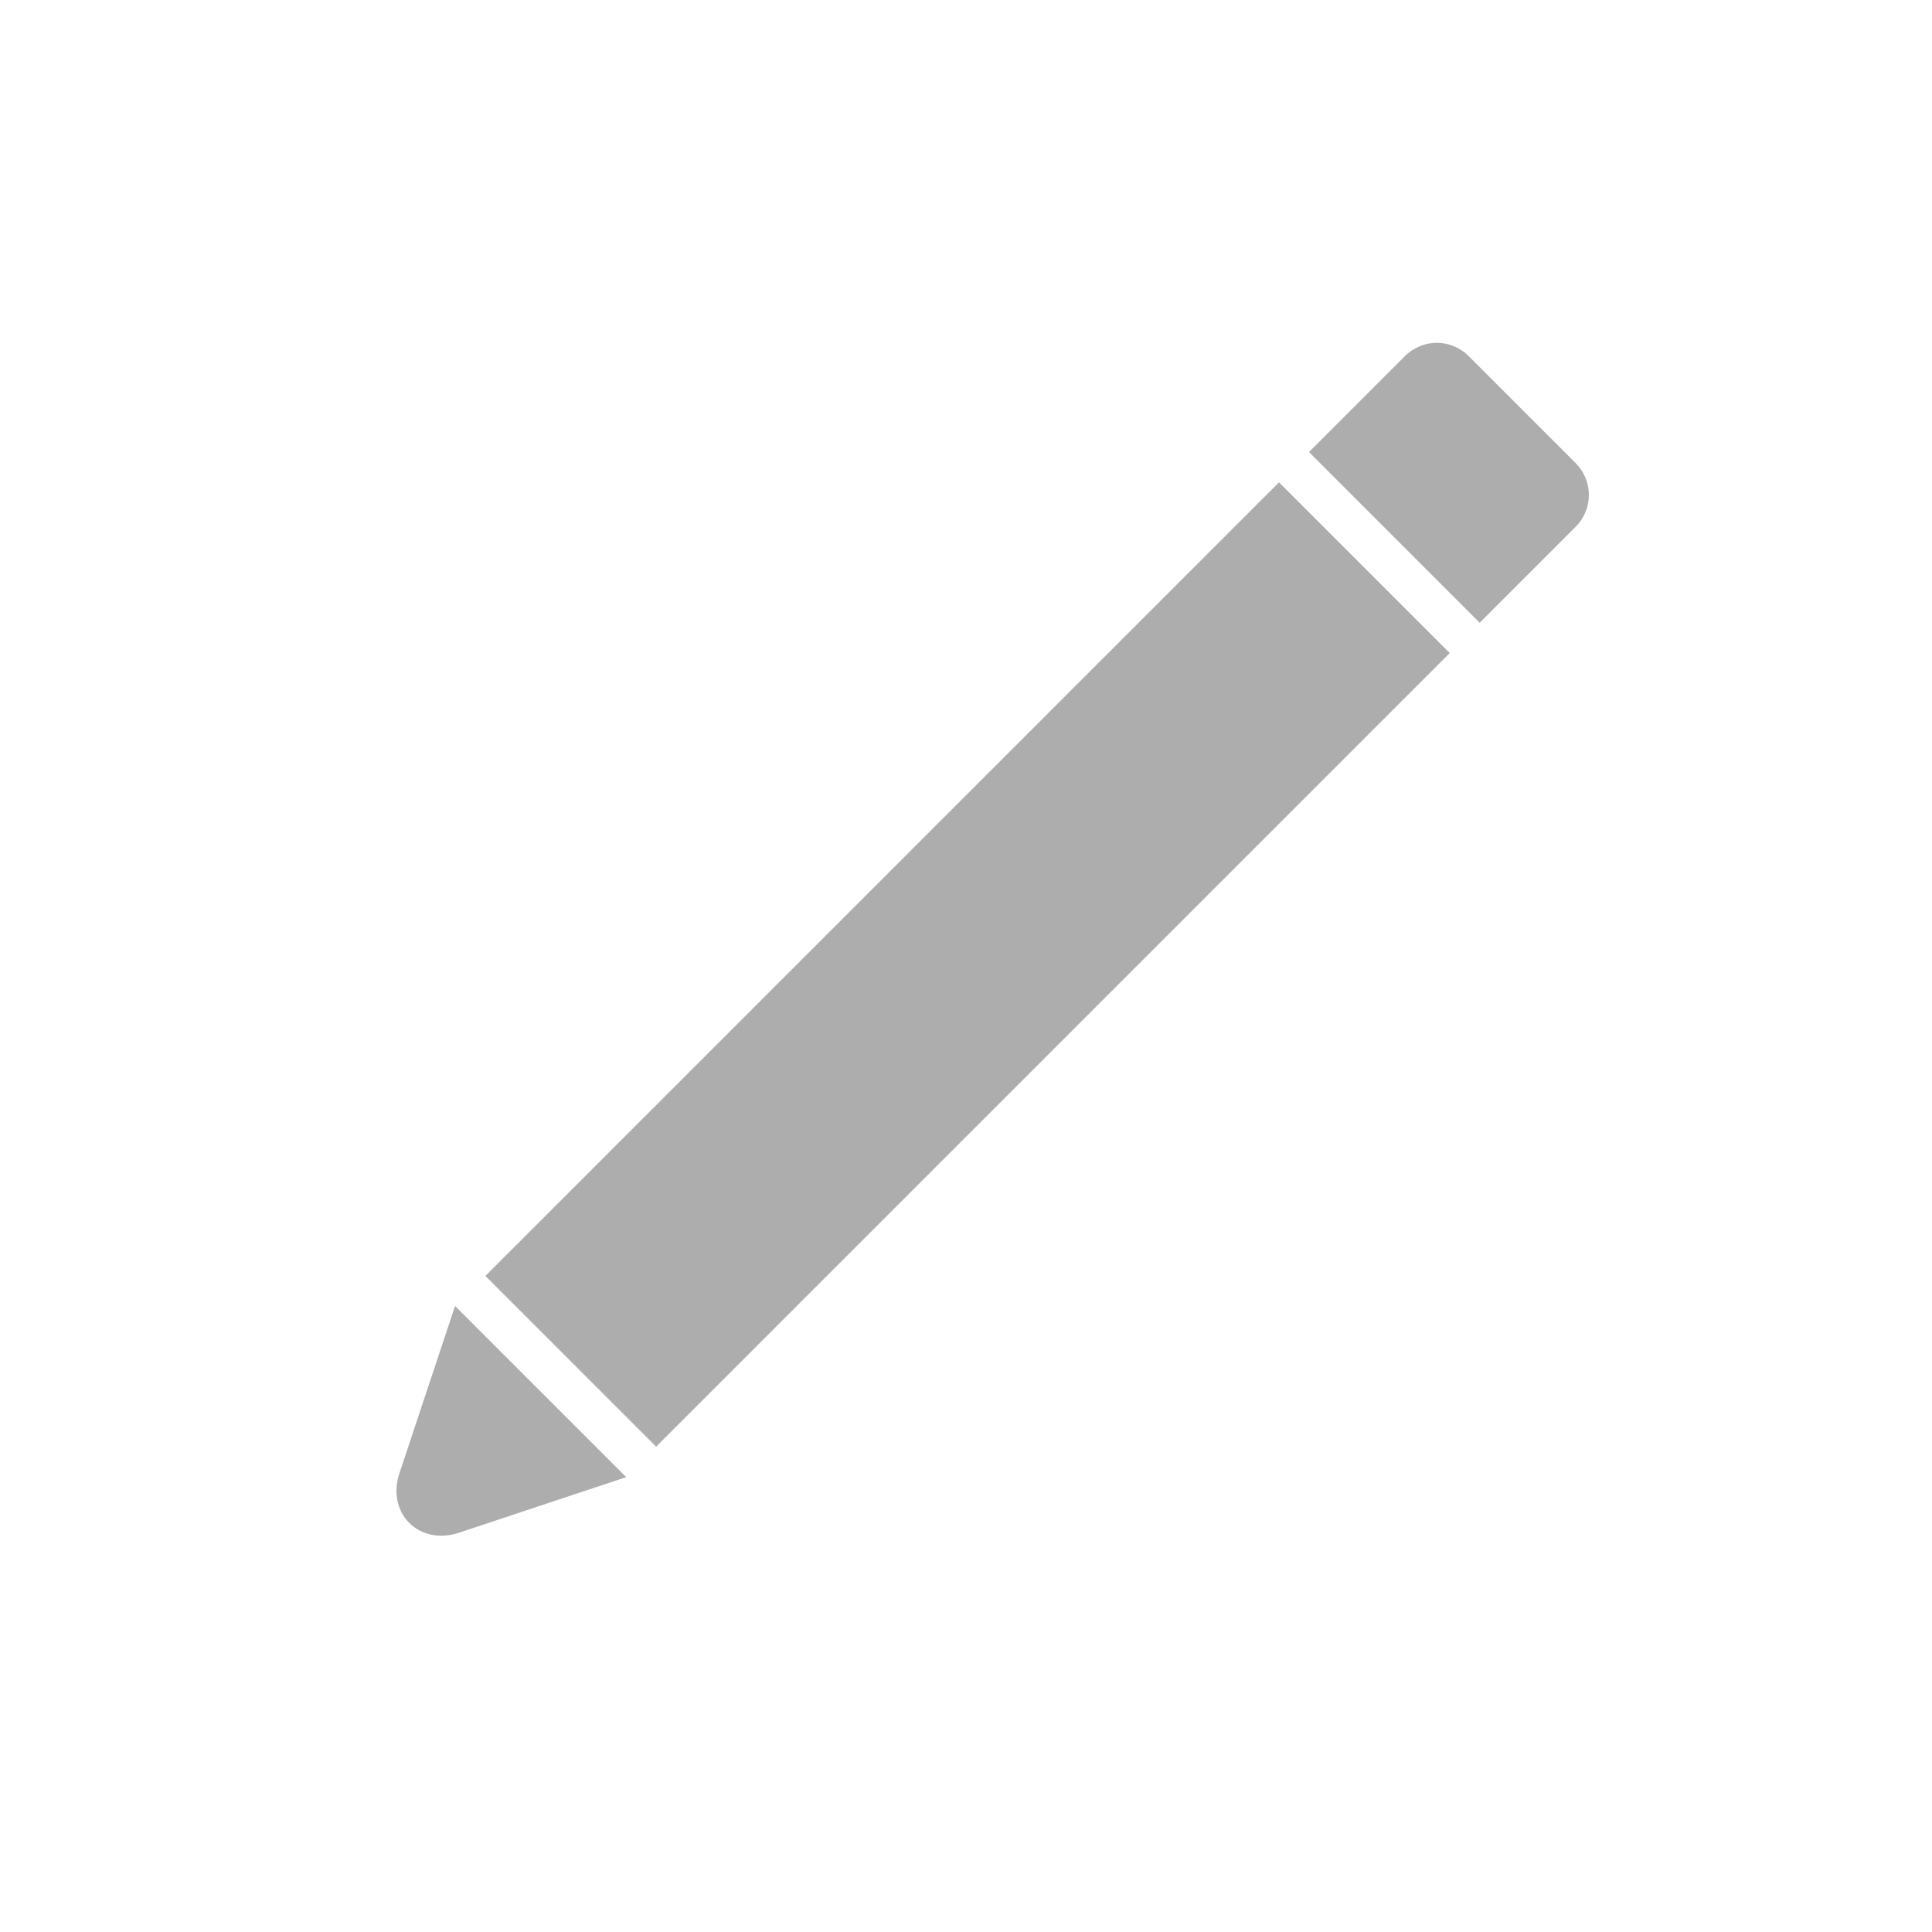
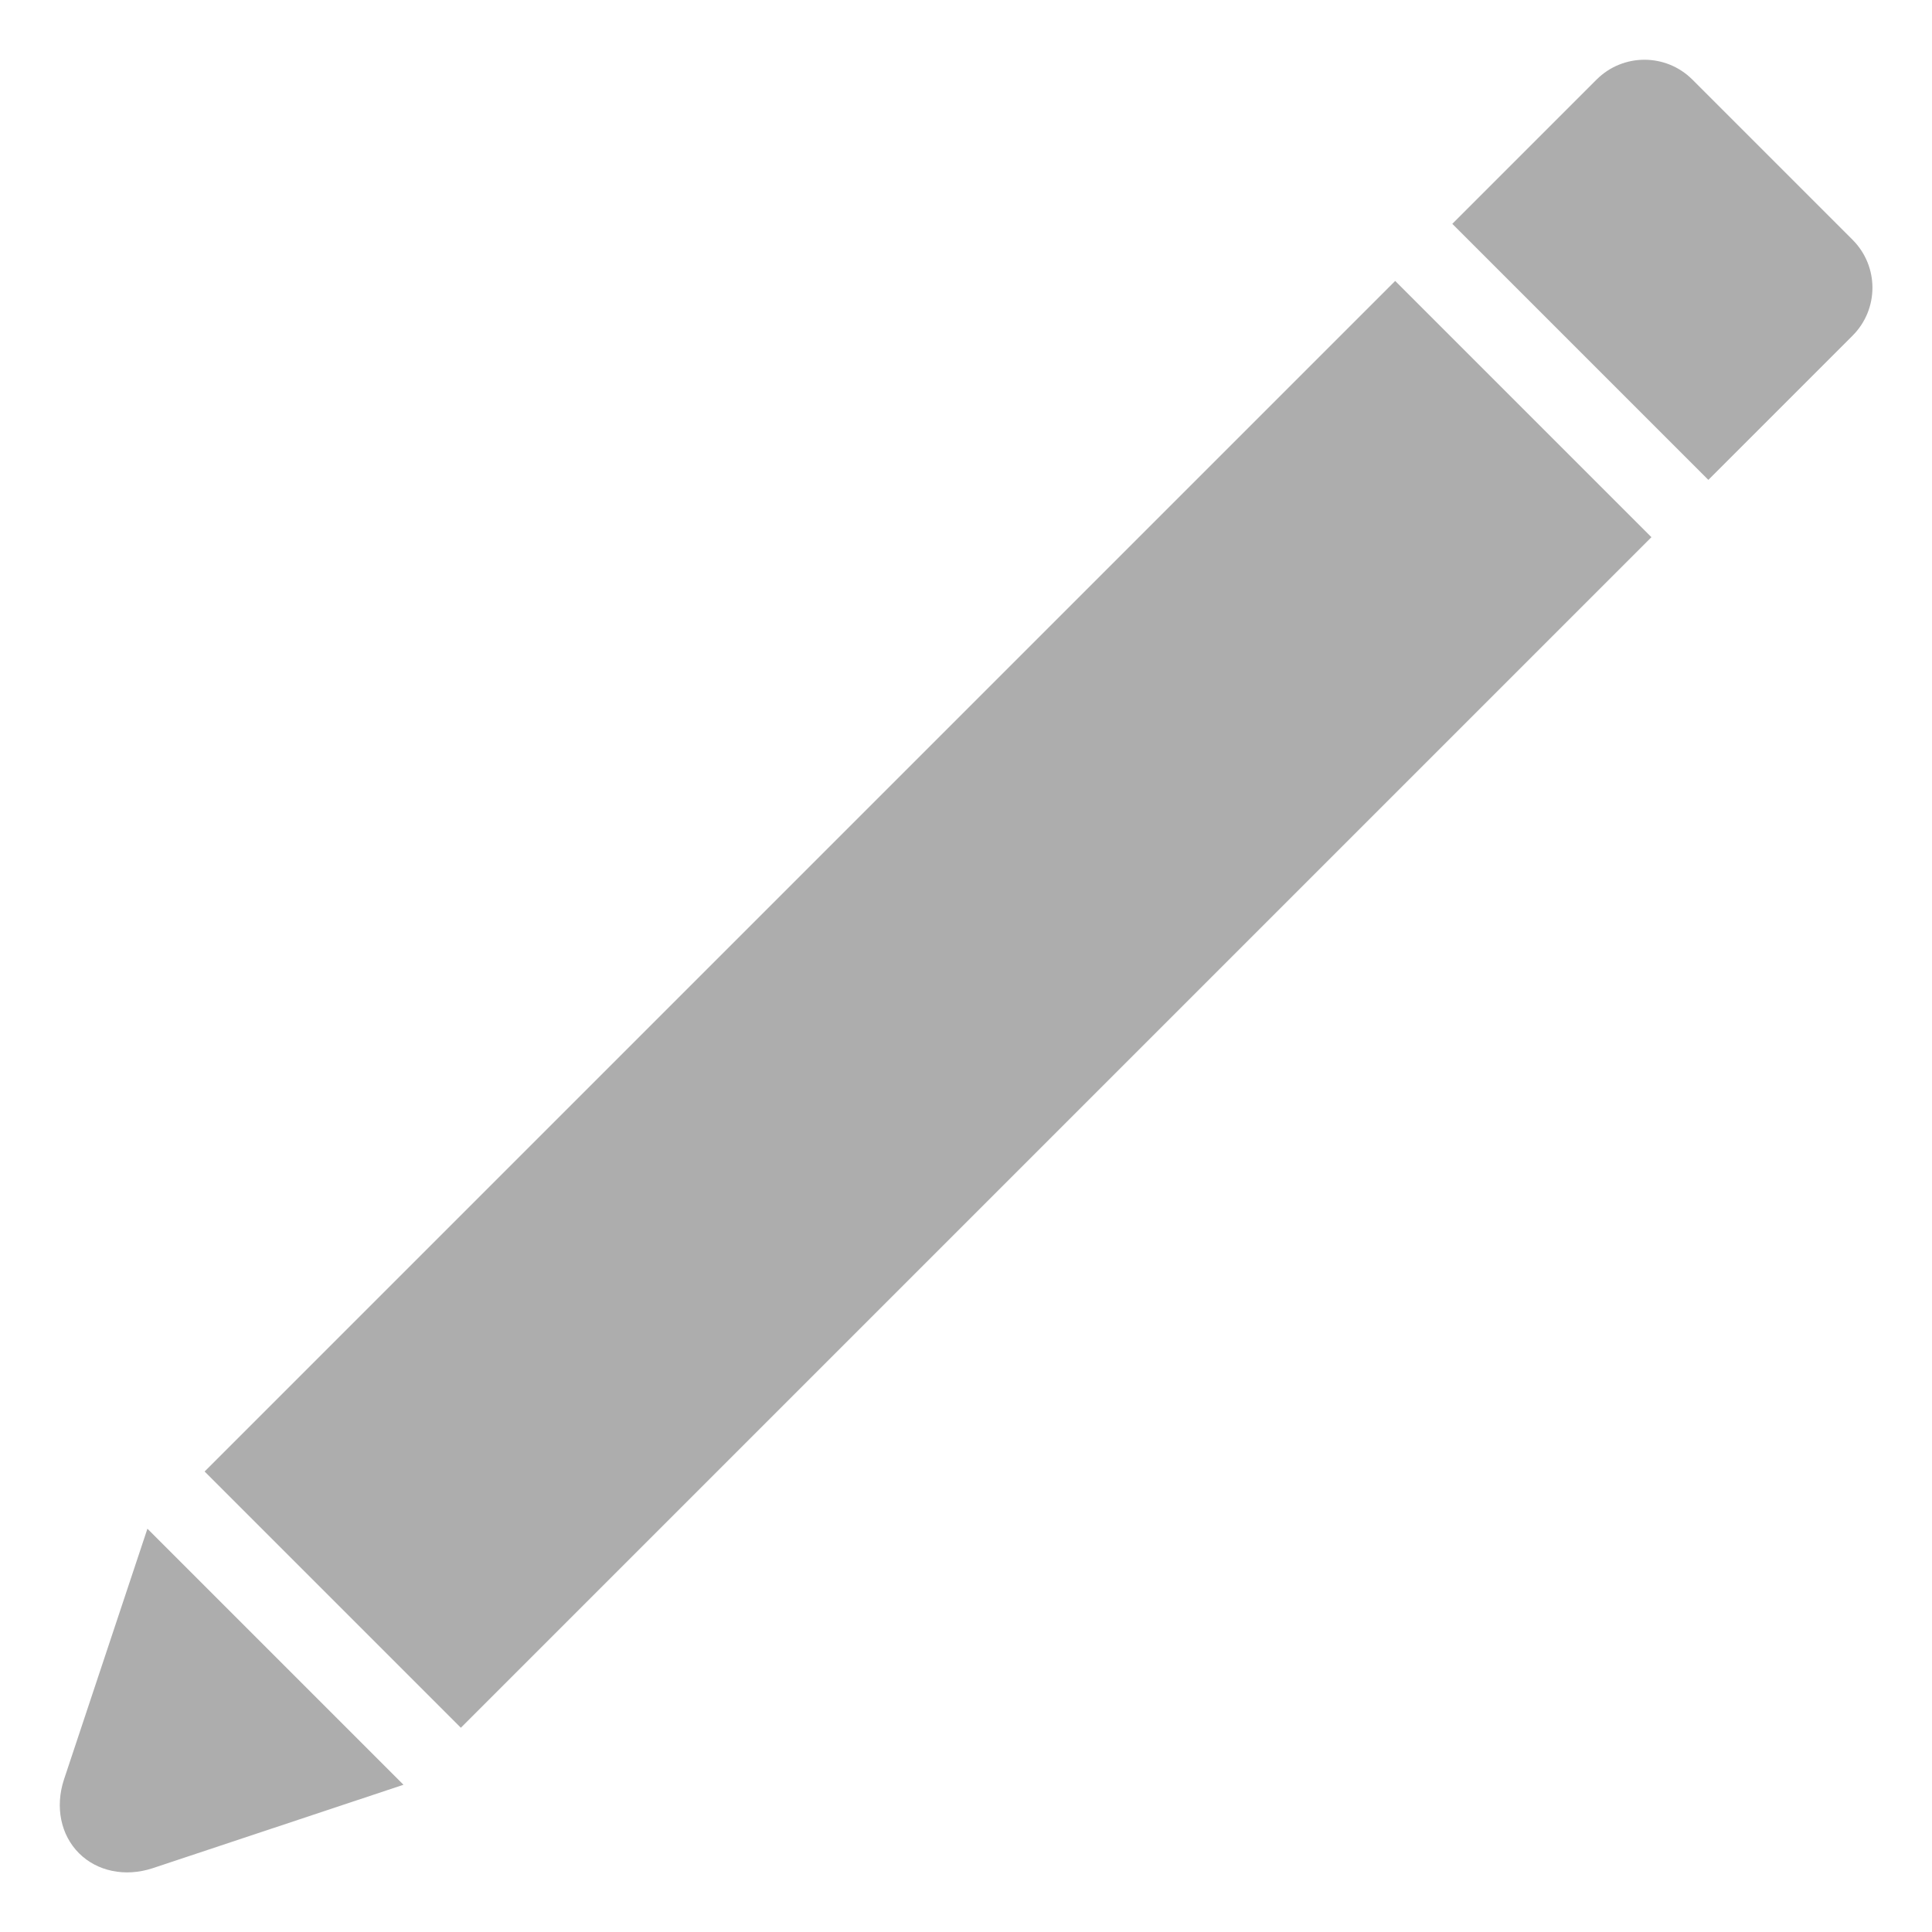
<svg xmlns="http://www.w3.org/2000/svg" width="16" height="16" viewBox="0 0 4.233 4.233" version="1.1" id="svg832">
  <defs id="defs826" />
  <g id="layer1" transform="translate(0,-292.7666)">
-     <rect style="opacity:1;fill:#adadad;fill-opacity:1;fill-rule:nonzero;stroke:none;stroke-width:0.265;stroke-linecap:square;stroke-linejoin:round;stroke-miterlimit:4;stroke-dasharray:none;stroke-dashoffset:16;stroke-opacity:1;paint-order:normal" id="rect812" width="2.459" height="0.529" x="-208.242" y="209.746" ry="0" transform="rotate(-45)" />
-     <path style="opacity:1;fill:#adadad;fill-opacity:1;fill-rule:nonzero;stroke:none;stroke-width:0.265;stroke-linecap:square;stroke-linejoin:round;stroke-miterlimit:4;stroke-dasharray:none;stroke-dashoffset:16;stroke-opacity:1;paint-order:normal" d="m 2.868,293.757 0.374,0.374 0.21,-0.21 c 0.039,-0.039 0.039,-0.101 1.34e-5,-0.14 l -0.234,-0.234 c -0.039,-0.039 -0.101,-0.039 -0.14,2e-5 z" id="rect814" />
-     <path style="color:#000000;font-style:normal;font-variant:normal;font-weight:normal;font-stretch:normal;font-size:medium;line-height:normal;font-family:sans-serif;font-variant-ligatures:normal;font-variant-position:normal;font-variant-caps:normal;font-variant-numeric:normal;font-variant-alternates:normal;font-feature-settings:normal;text-indent:0;text-align:start;text-decoration:none;text-decoration-line:none;text-decoration-style:solid;text-decoration-color:#000000;letter-spacing:normal;word-spacing:normal;text-transform:none;writing-mode:lr-tb;direction:ltr;text-orientation:mixed;dominant-baseline:auto;baseline-shift:baseline;text-anchor:start;white-space:normal;shape-padding:0;clip-rule:nonzero;display:inline;overflow:visible;visibility:visible;opacity:1;isolation:auto;mix-blend-mode:normal;color-interpolation:sRGB;color-interpolation-filters:linearRGB;solid-color:#000000;solid-opacity:1;vector-effect:none;fill:#adadad;fill-opacity:1;fill-rule:nonzero;stroke:none;stroke-width:0.265;stroke-linecap:square;stroke-linejoin:round;stroke-miterlimit:4;stroke-dasharray:none;stroke-dashoffset:16;stroke-opacity:1;paint-order:normal;color-rendering:auto;image-rendering:auto;shape-rendering:auto;text-rendering:auto;enable-background:accumulate" d="m 0.997,295.628 -0.122,0.367 a 0.106,0.122 45 0 0 0.13,0.13 l 0.367,-0.122 z" id="path830" />
+     <rect style="opacity:1;fill:#adadad;fill-opacity:1;fill-rule:nonzero;stroke:none;stroke-width:0.397;stroke-linecap:square;stroke-linejoin:round;stroke-miterlimit:4;stroke-dasharray:none;stroke-dashoffset:16;stroke-opacity:1;paint-order:normal" id="rect812" width="3.689" height="0.794" x="-208.98" y="209.614" ry="0" transform="rotate(-45)" />
+     <path style="opacity:1;fill:#adadad;fill-opacity:1;fill-rule:nonzero;stroke:none;stroke-width:0.397;stroke-linecap:square;stroke-linejoin:round;stroke-miterlimit:4;stroke-dasharray:none;stroke-dashoffset:16;stroke-opacity:1;paint-order:normal" d="m 3.182,293.257 0.561,0.561 0.316,-0.316 c 0.058,-0.058 0.058,-0.152 2.2e-5,-0.21 L 3.708,292.941 c -0.058,-0.058 -0.152,-0.058 -0.21,3e-5 z" id="rect814" />
+     <path style="color:#000000;font-style:normal;font-variant:normal;font-weight:normal;font-stretch:normal;font-size:medium;line-height:normal;font-family:sans-serif;font-variant-ligatures:normal;font-variant-position:normal;font-variant-caps:normal;font-variant-numeric:normal;font-variant-alternates:normal;font-feature-settings:normal;text-indent:0;text-align:start;text-decoration:none;text-decoration-line:none;text-decoration-style:solid;text-decoration-color:#000000;letter-spacing:normal;word-spacing:normal;text-transform:none;writing-mode:lr-tb;direction:ltr;text-orientation:mixed;dominant-baseline:auto;baseline-shift:baseline;text-anchor:start;white-space:normal;shape-padding:0;clip-rule:nonzero;display:inline;overflow:visible;visibility:visible;opacity:1;isolation:auto;mix-blend-mode:normal;color-interpolation:sRGB;color-interpolation-filters:linearRGB;solid-color:#000000;solid-opacity:1;vector-effect:none;fill:#adadad;fill-opacity:1;fill-rule:nonzero;stroke:none;stroke-width:0.397;stroke-linecap:square;stroke-linejoin:round;stroke-miterlimit:4;stroke-dasharray:none;stroke-dashoffset:16;stroke-opacity:1;paint-order:normal;color-rendering:auto;image-rendering:auto;shape-rendering:auto;text-rendering:auto;enable-background:accumulate" d="m 0.323,296.116 -0.183,0.55 a 0.159,0.183 45 0 0 0.194,0.194 l 0.55,-0.183 z" id="path830" />
  </g>
</svg>
